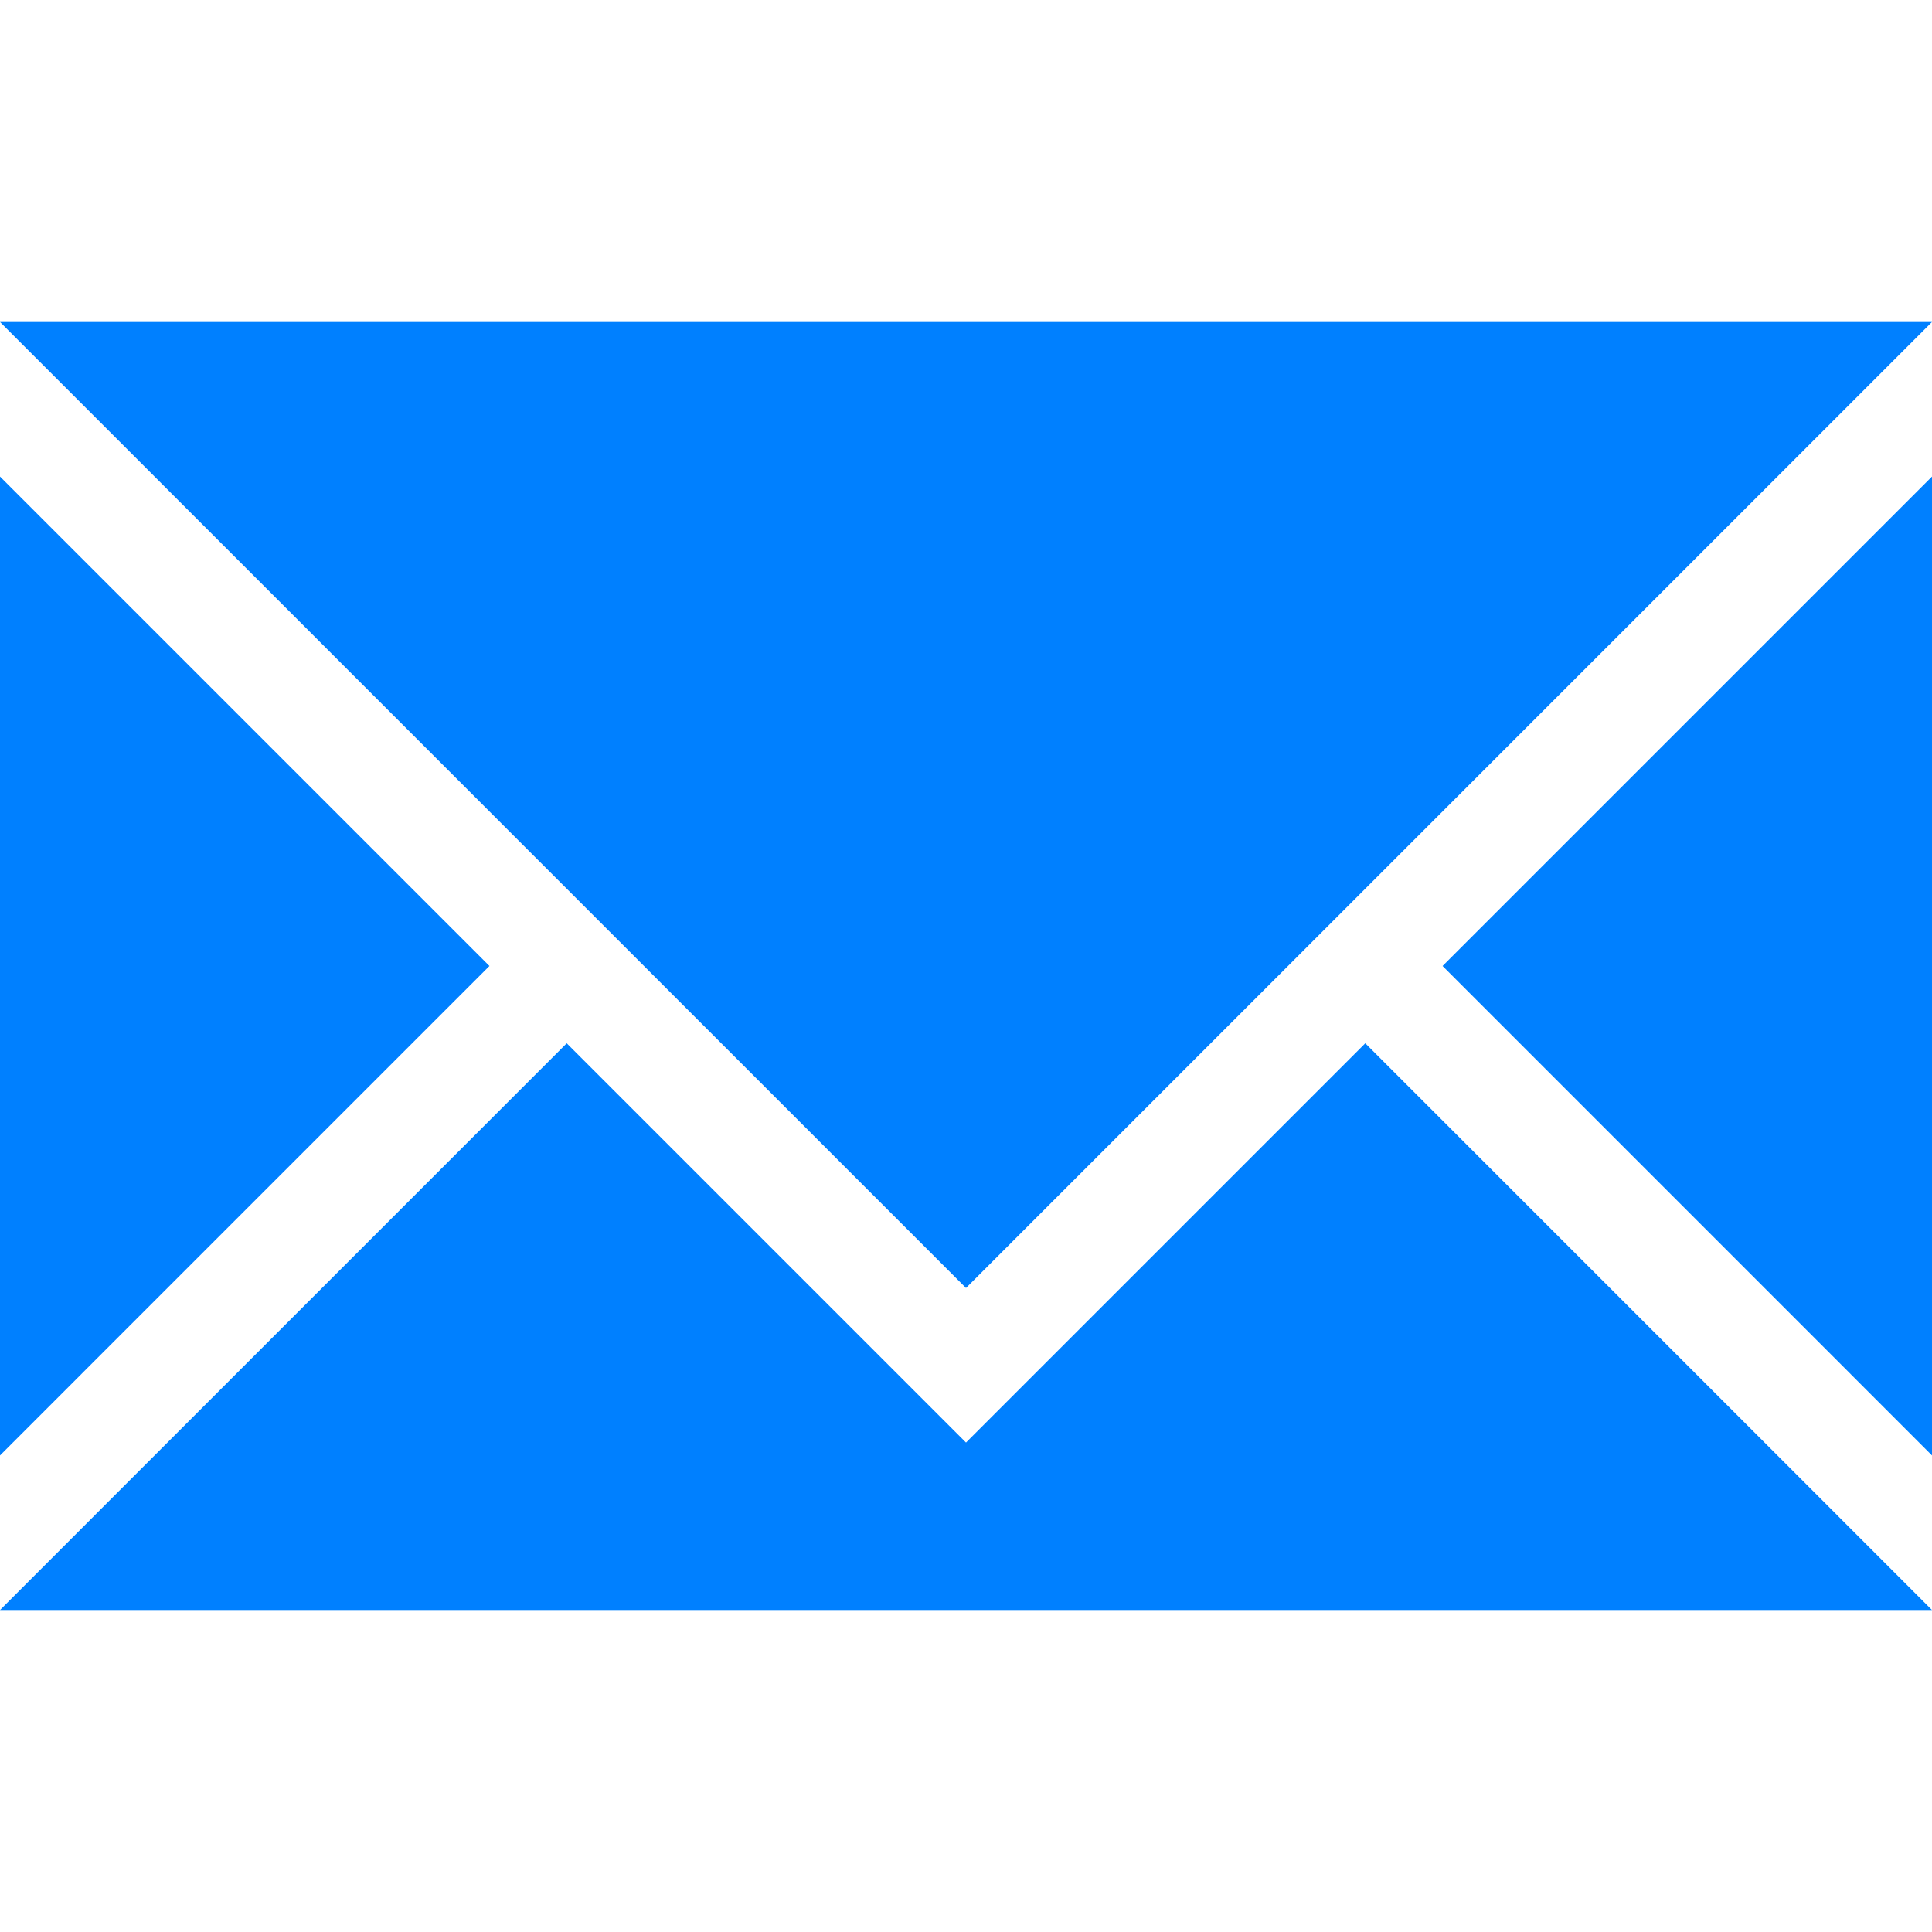
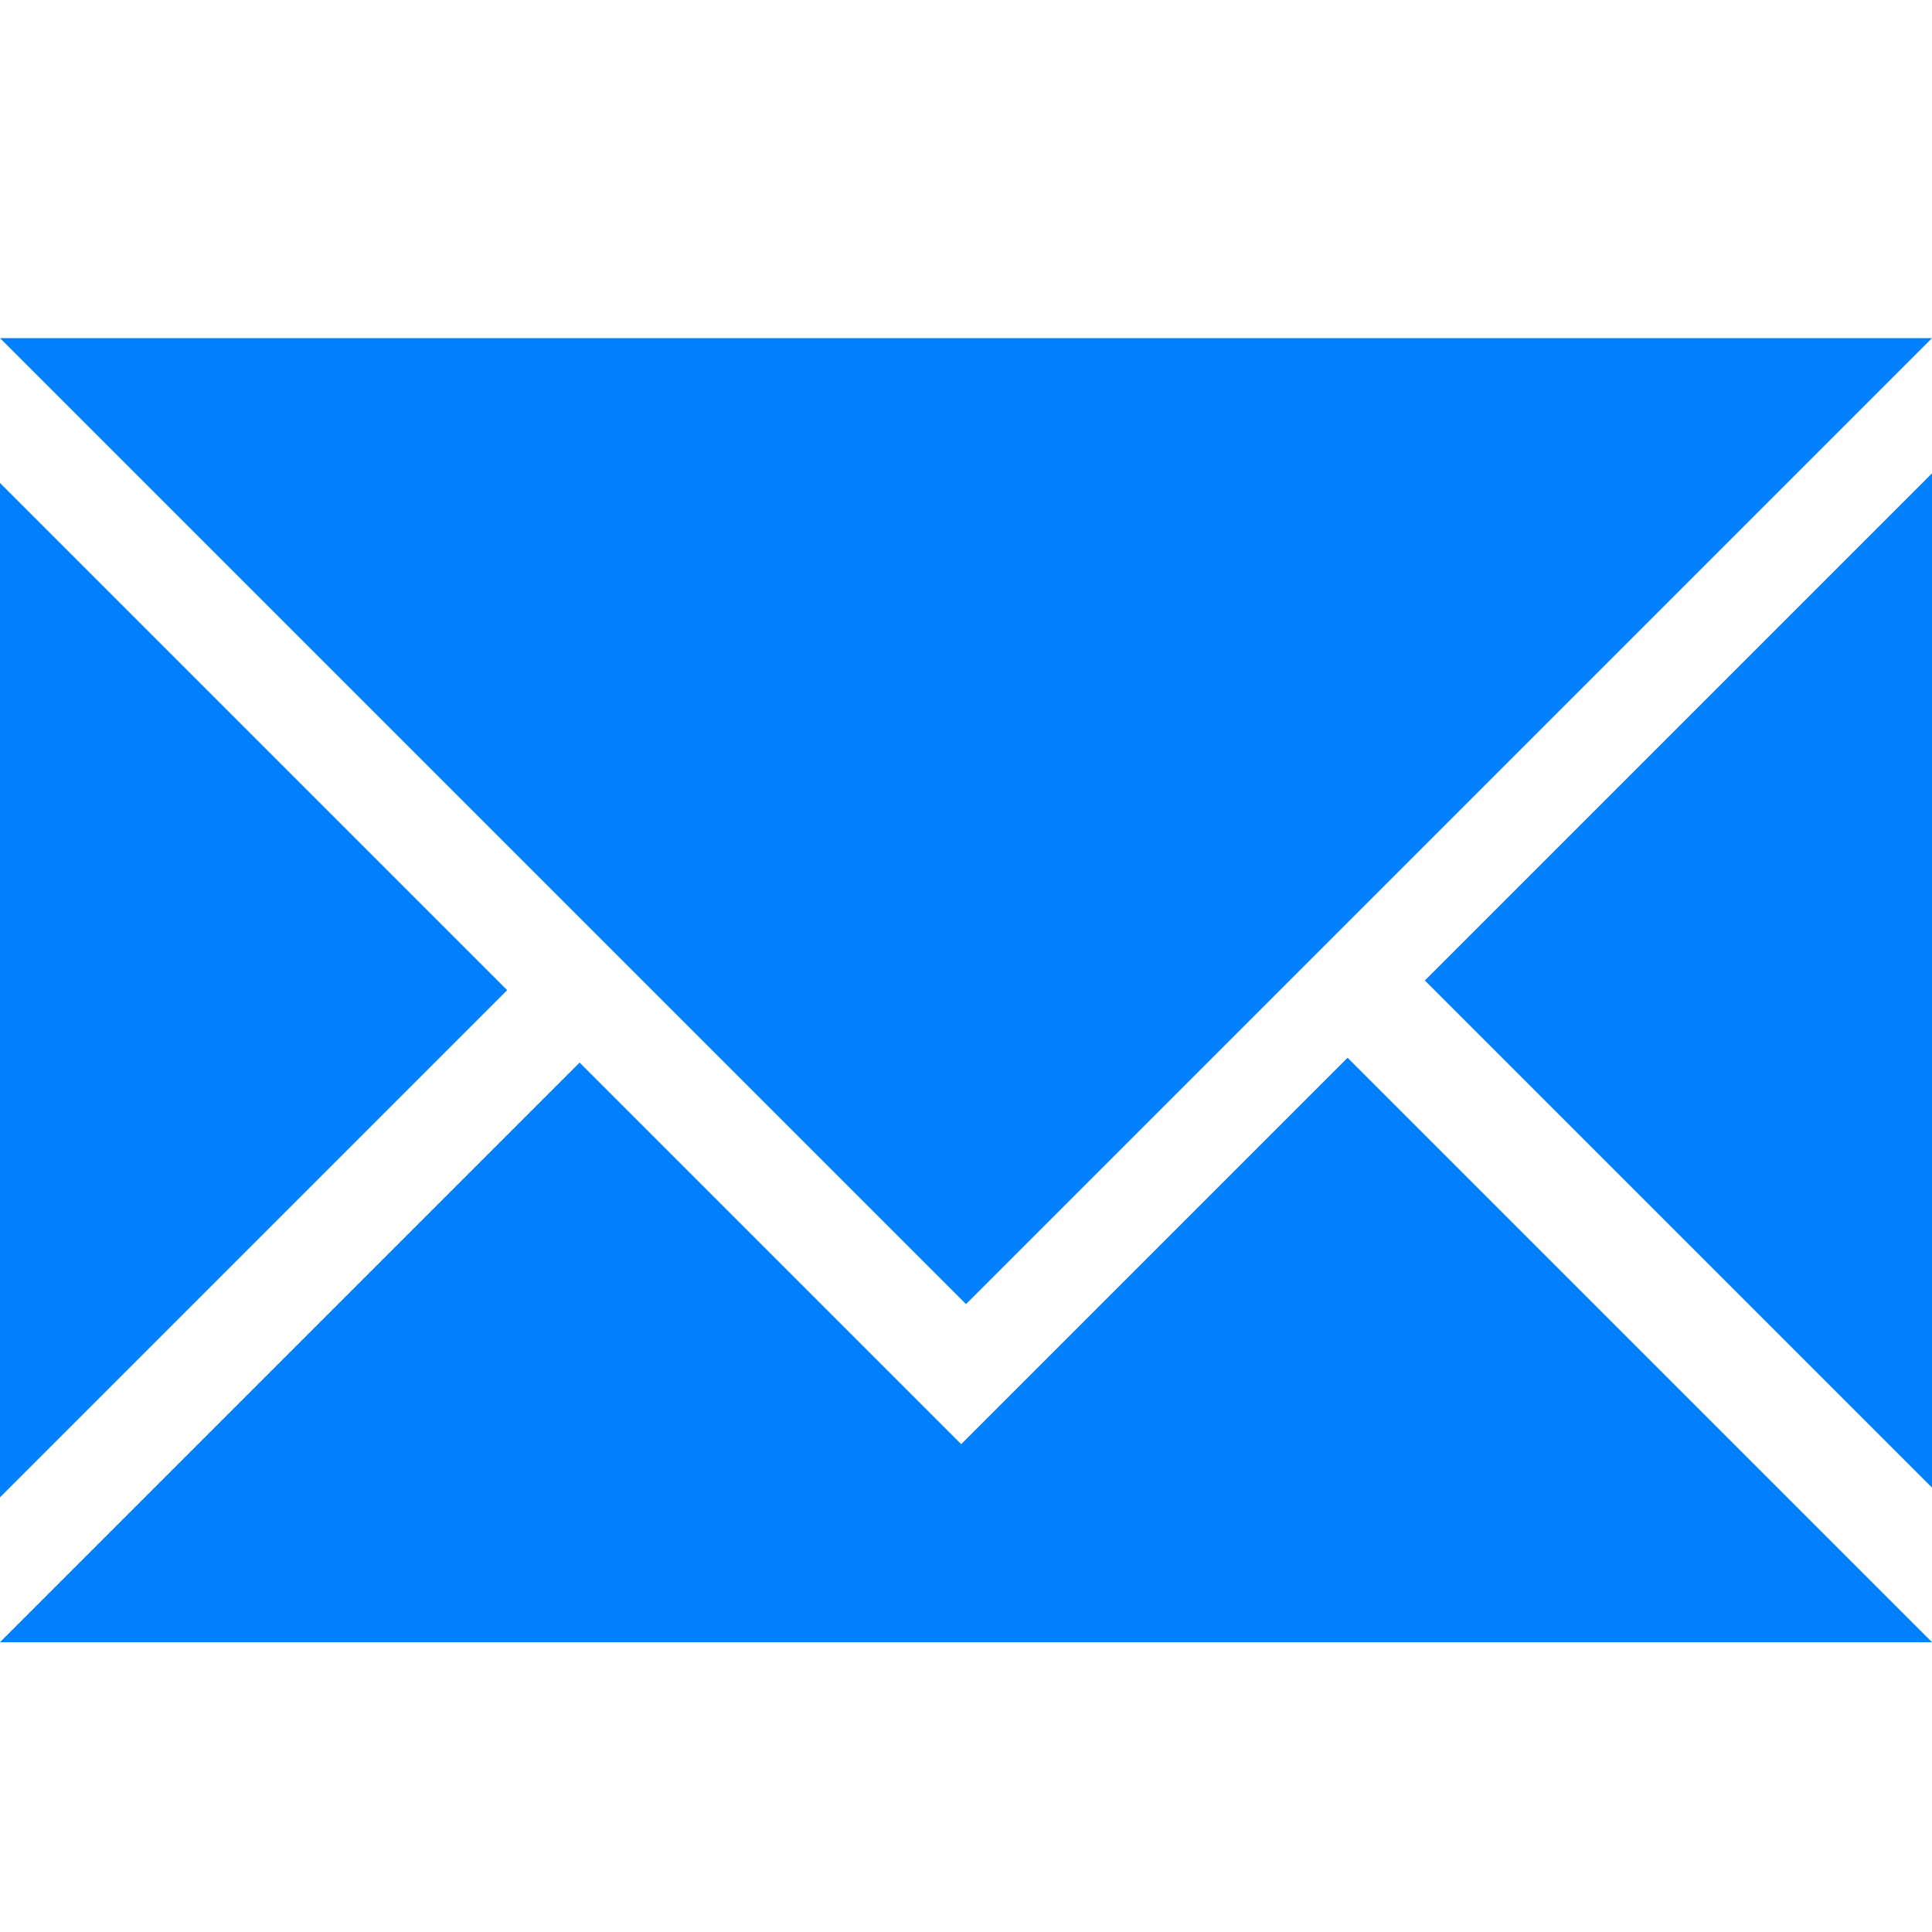
- <svg xmlns="http://www.w3.org/2000/svg" width="400" height="400" viewBox="0 0 400 400" id="svg2" version="1.1">
+ <svg xmlns="http://www.w3.org/2000/svg" width="40" height="40" viewBox="0 0 40 40" id="svg2" version="1.1">
  <defs id="defs4" />
-   <g id="layer1" transform="translate(0,-652.3622)" style="display:inline">
-     <path style="fill:#0080ff;fill-opacity:1;fill-rule:evenodd;stroke:none;stroke-width:1px;stroke-linecap:butt;stroke-linejoin:miter;stroke-opacity:1" d="m 0,719.029 l 200,200 L 400,719.029 l -400,0 z m 0,32 L 0,953.696 L 101.333,852.362 L 0,751.029 Z m 400,0 L 298.667,852.362 L 400,953.696 l 0,-202.667 z M 117.333,868.362 L 0,985.696 l 400,0 L 282.667,868.362 l -82.667,82.667 l -82.667,-82.667 z" id="path4323" />
-   </g>
-   <g id="g4139" transform="translate(0,-652.3622)" style="display:none">
-     <path style="opacity:1;fill:#0080ff;fill-opacity:1;fill-rule:nonzero;stroke:none;stroke-width:10.343;stroke-miterlimit:4;stroke-dasharray:none;stroke-opacity:1" d="M 200,-300 A 200,200 0 0 0 0,-100 A 200,200 0 0 0 200,100 A 200,200 0 0 0 400,-100 A 200,200 0 0 0 200,-300 Z M 80,-180 l 240,0 L 200,-60 L 80,-180 Z m 0,19.199 L 140.801,-100 L 80,-39.199 l 0,-121.602 z m 240,0 l 0,121.602 L 259.199,-100 L 320,-160.801 Z M 150.4,-90.4 L 200,-40.801 l 49.6,-49.6 L 320,-20 l -240,0 l 70.4,-70.4 z" transform="translate(0,952.3622)" id="path4145" />
+   <g id="layer1" transform="translate(0,-1012.362)" style="display:inline">
+     <path id="path4323" style="fill:#0080ff;fill-opacity:1;fill-rule:evenodd;stroke:none;stroke-width:1px;stroke-linecap:butt;stroke-linejoin:miter;stroke-opacity:1" d="m 12,1034.362 l -12,12 l 40,0 l -12.1,-12.1 l -8,8 z m 28,-12.2 l -10.5,10.5 L 40,1043.162 l 0,-21 z m -40,0.2 l 0,21 l 10.5,-10.5 L 0,1022.362 Z m 0,-3 l 20,20 L 40,1019.362 l -40,0 z" />
  </g>
</svg>
